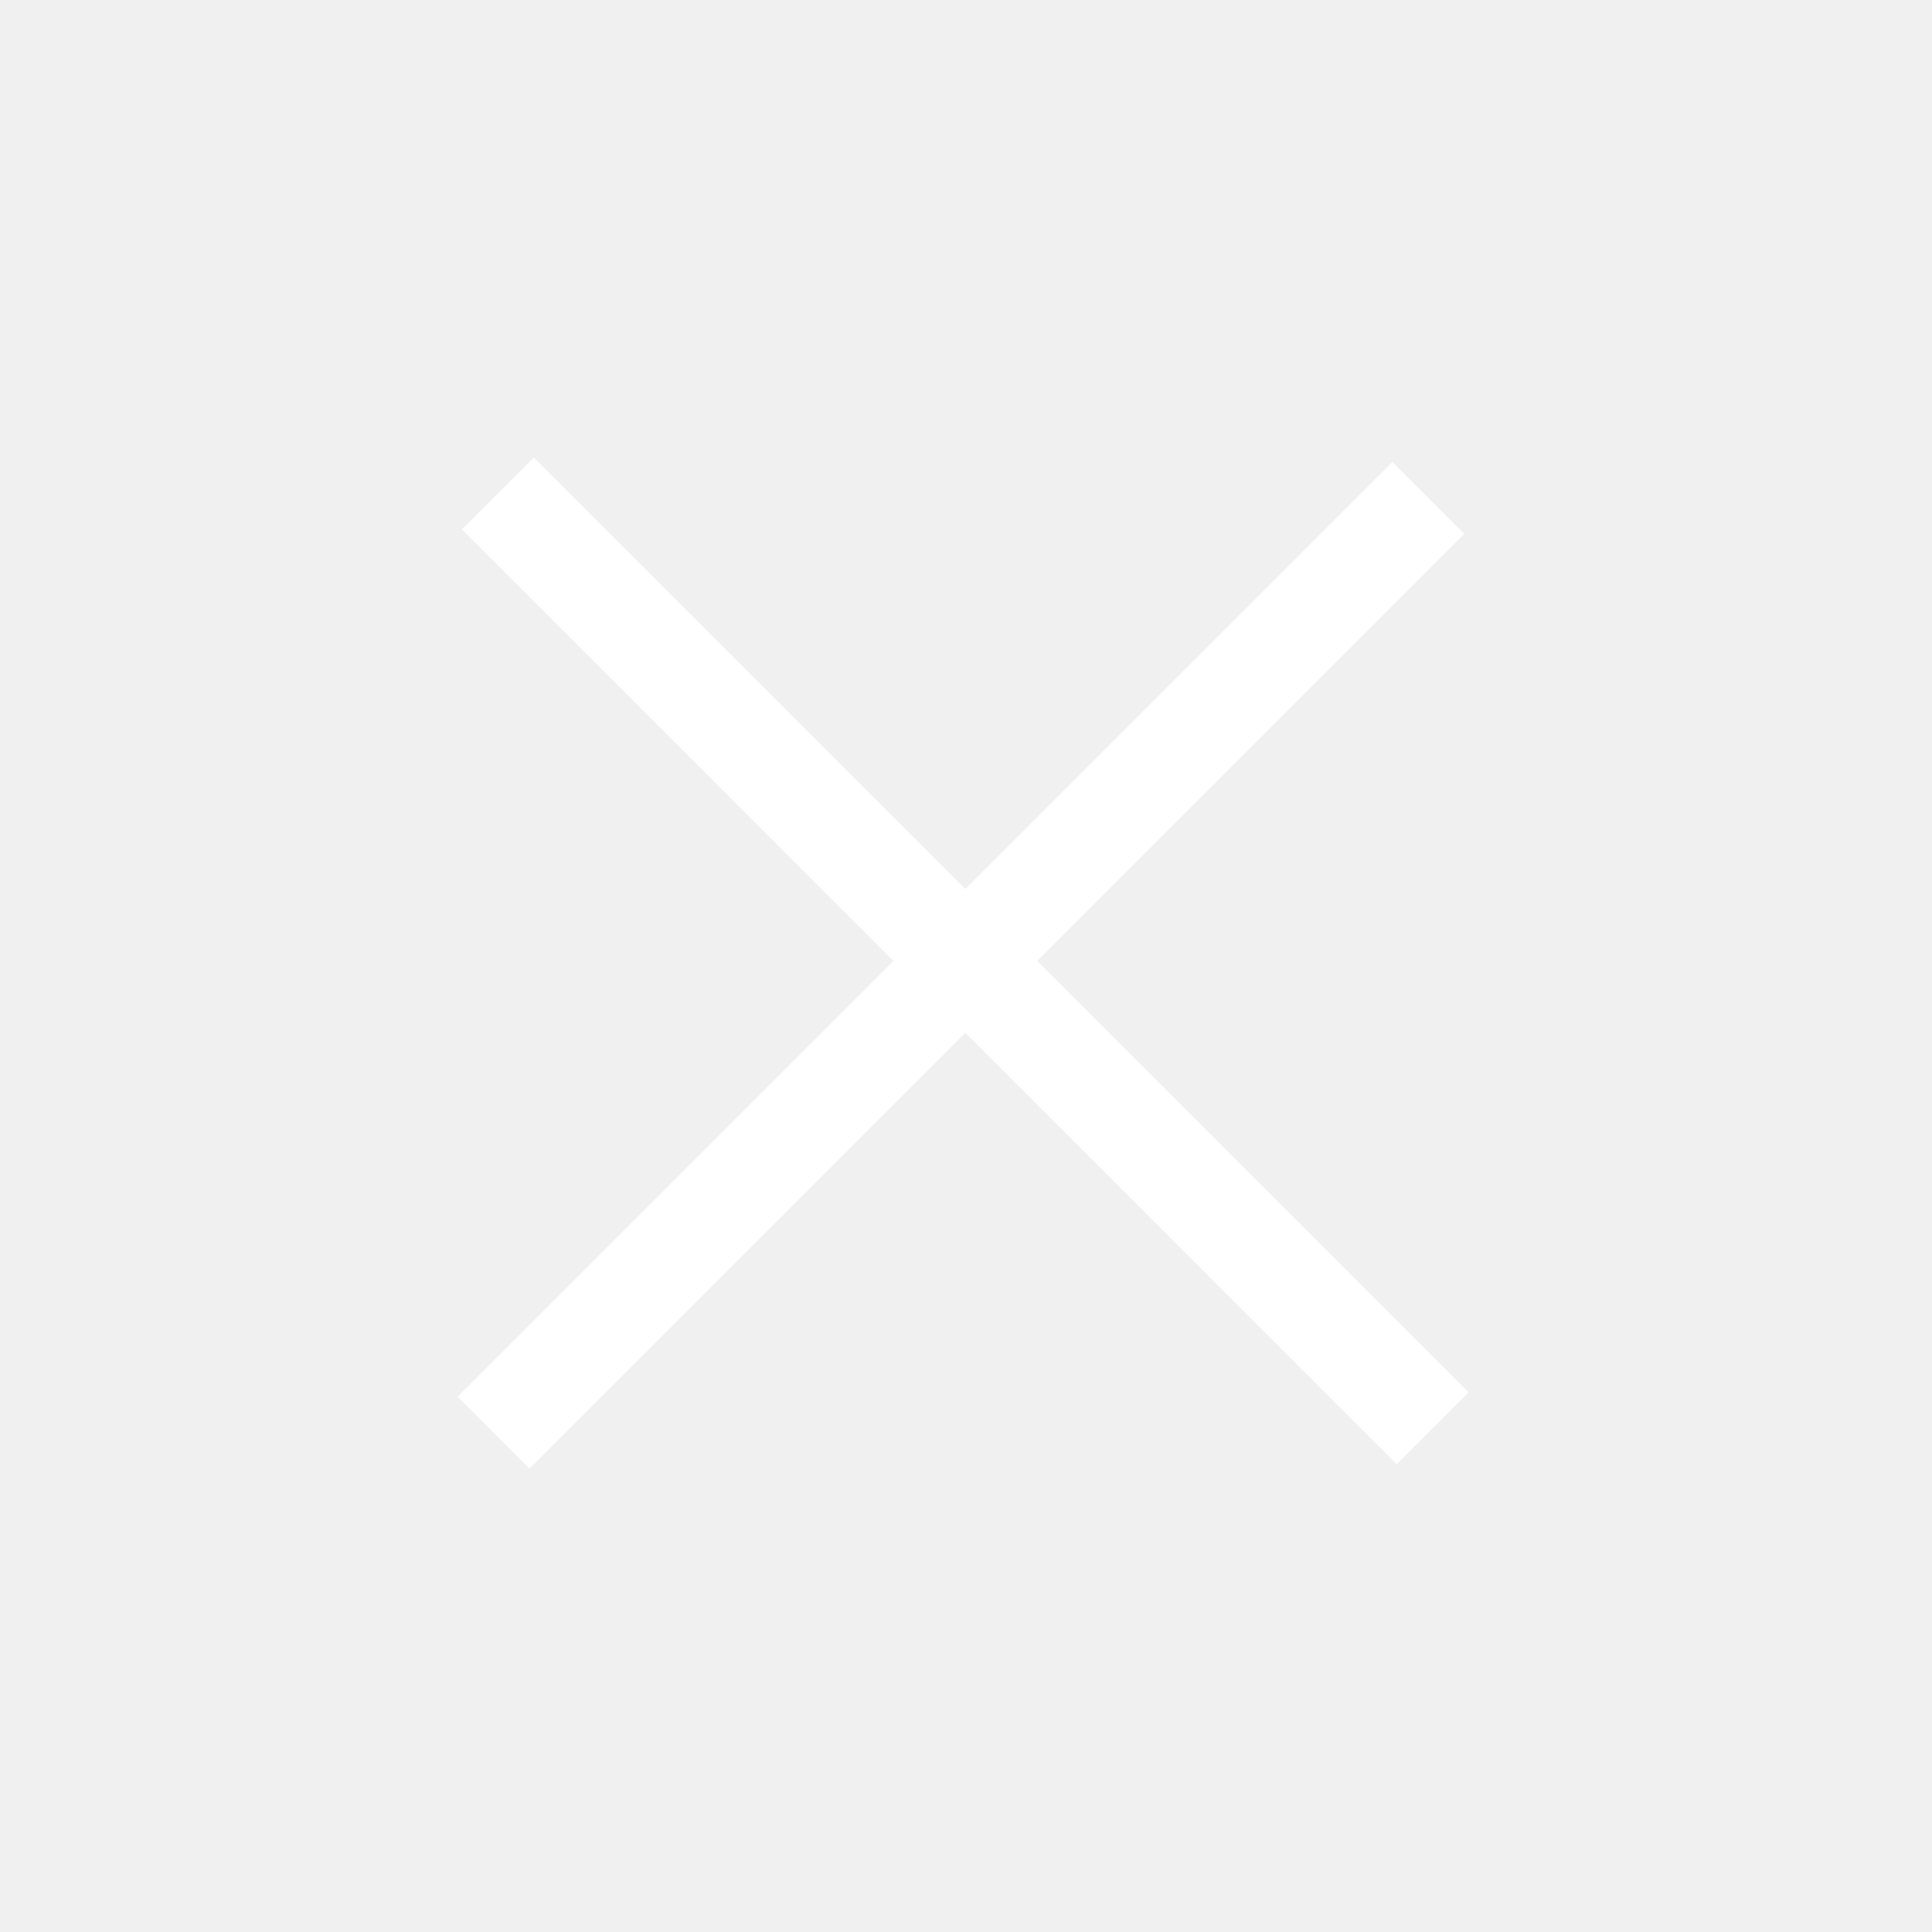
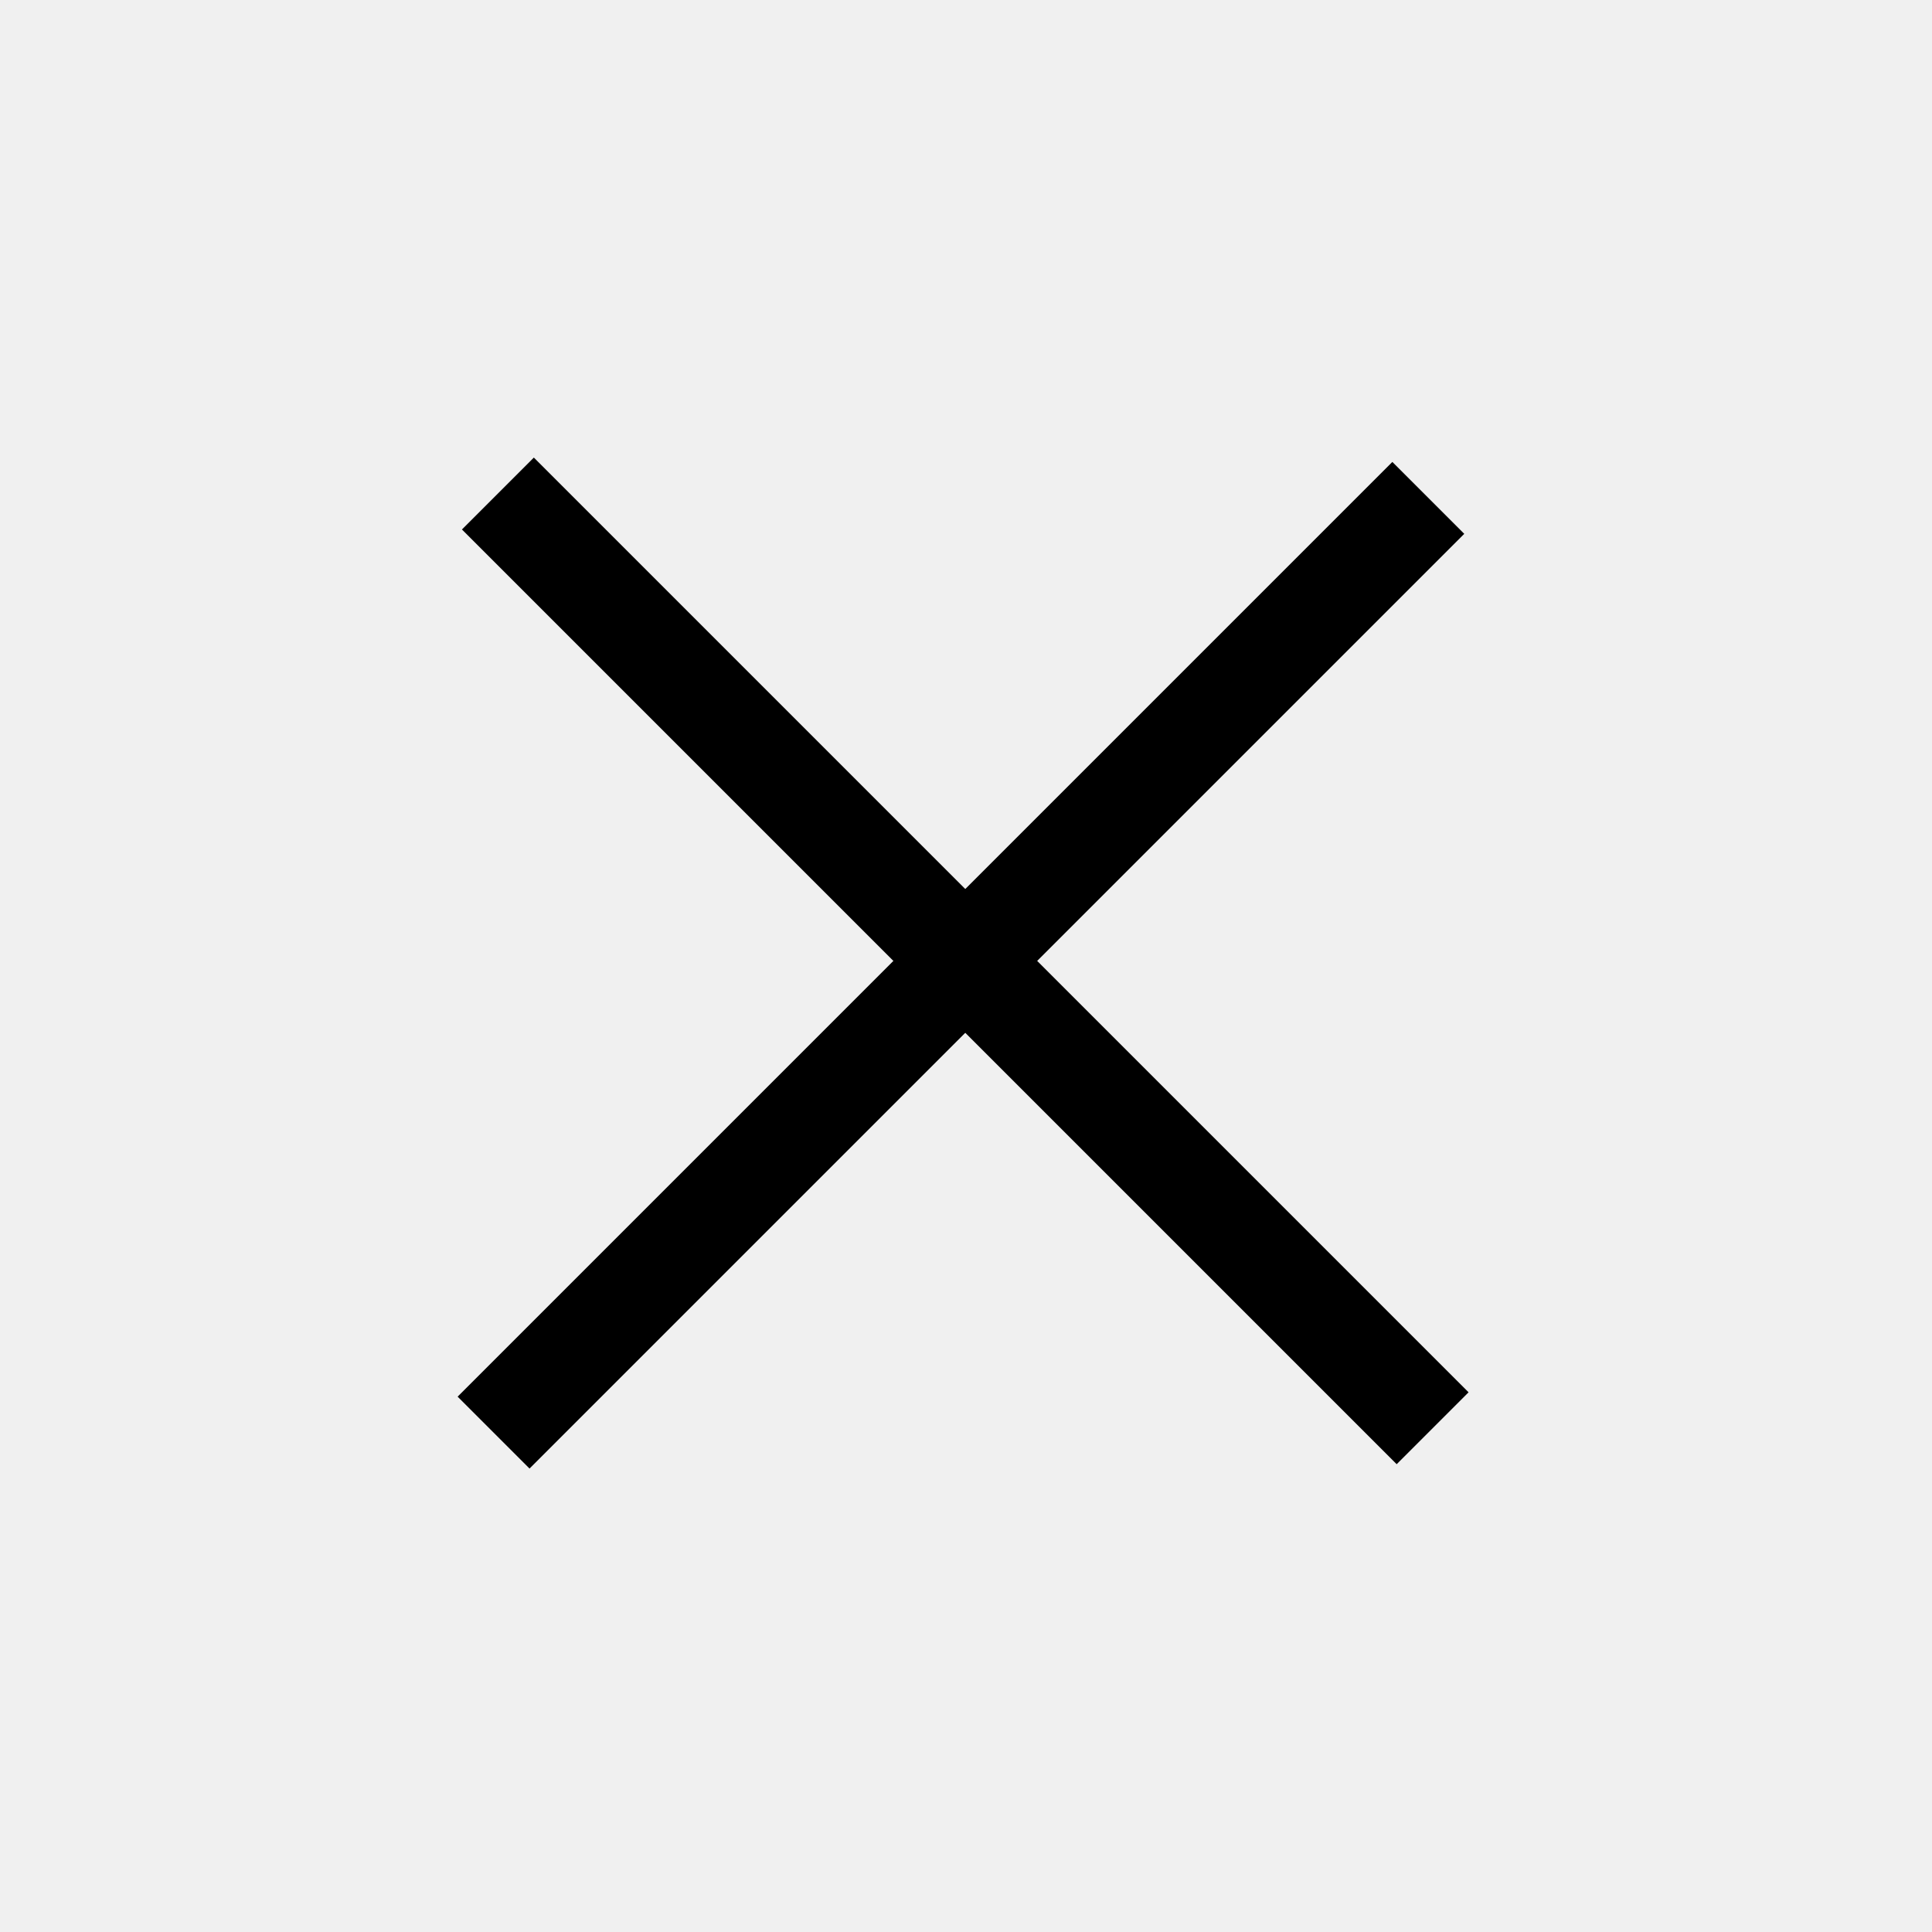
<svg xmlns="http://www.w3.org/2000/svg" viewBox="0 0 38 38" preserveAspectRatio="none">
-   <rect class="line" x="10.5" y="9" width="26" height="2" transform="rotate(45 10.5 9)" fill="white" />
-   <rect class="line" x="28.8" y="10.5" width="26" height="2" transform="rotate(135 28.8 10.5)" fill="white" />
+   <rect class="line" x="10.5" y="9" width="26" height="2" transform="rotate(45 10.5 9)" fill="#000000" />
+   <rect class="line" x="28.8" y="10.5" width="26" height="2" transform="rotate(135 28.8 10.5)" fill="#000000" />
</svg>
